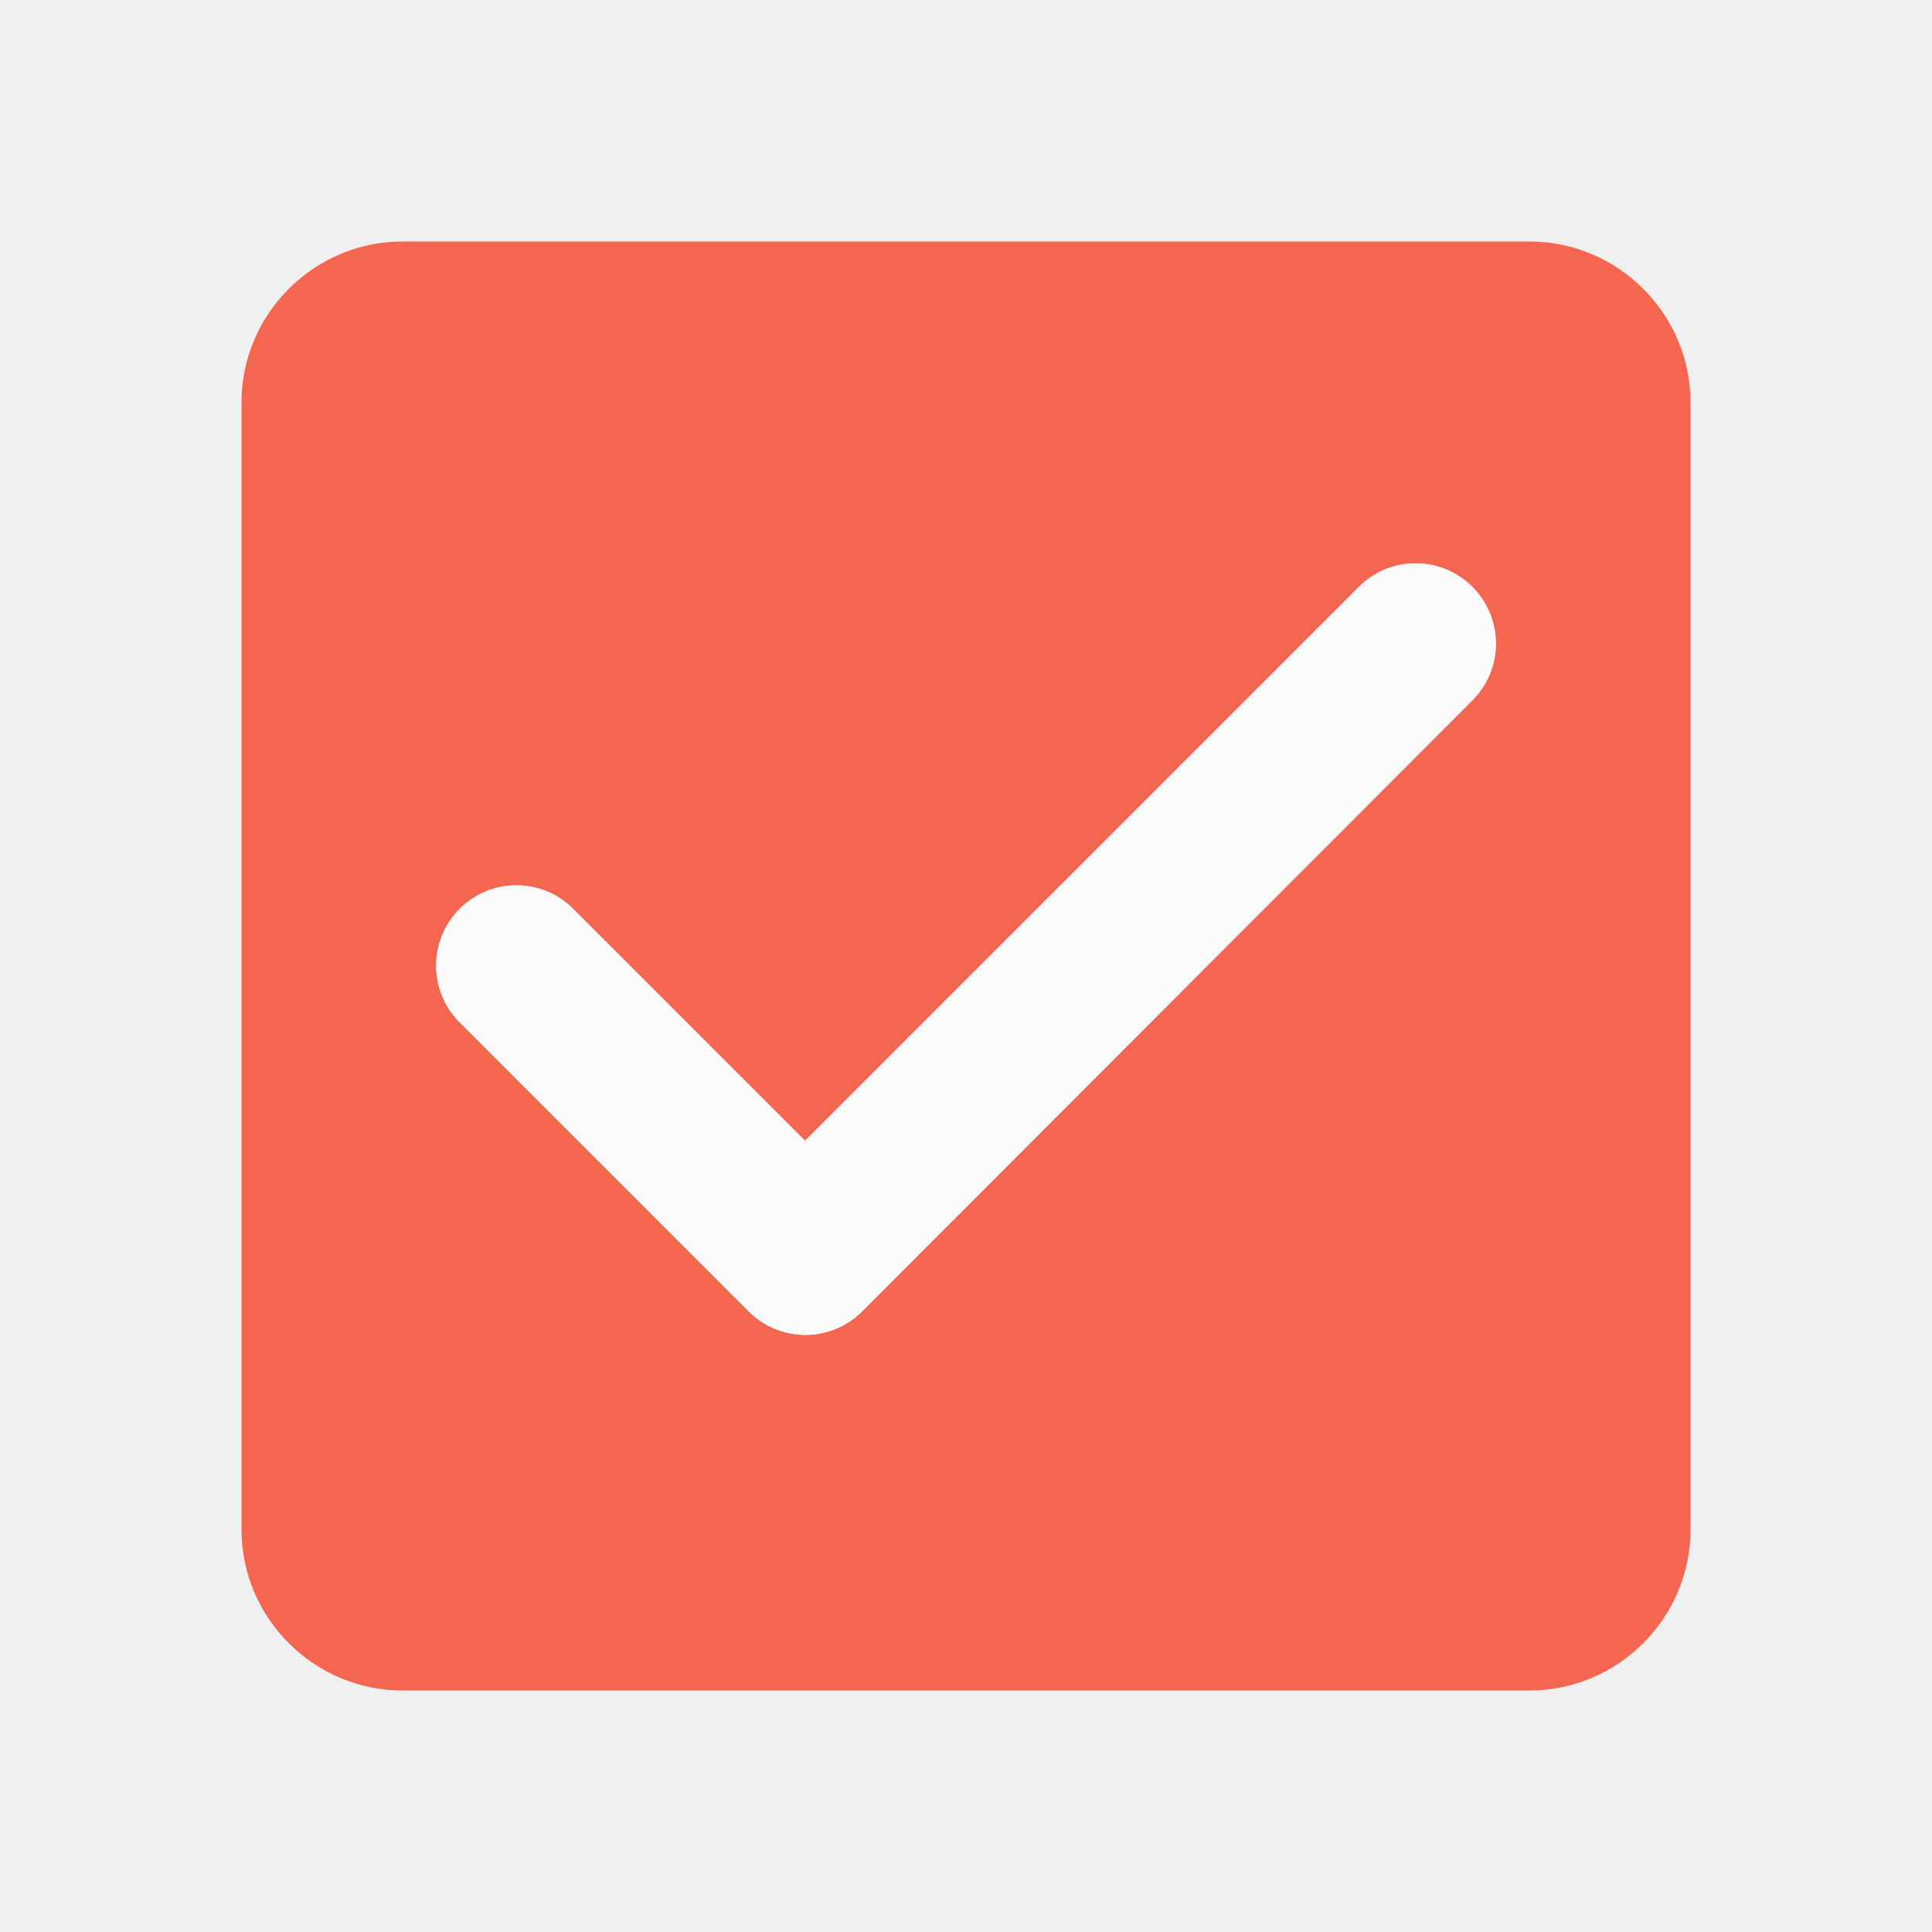
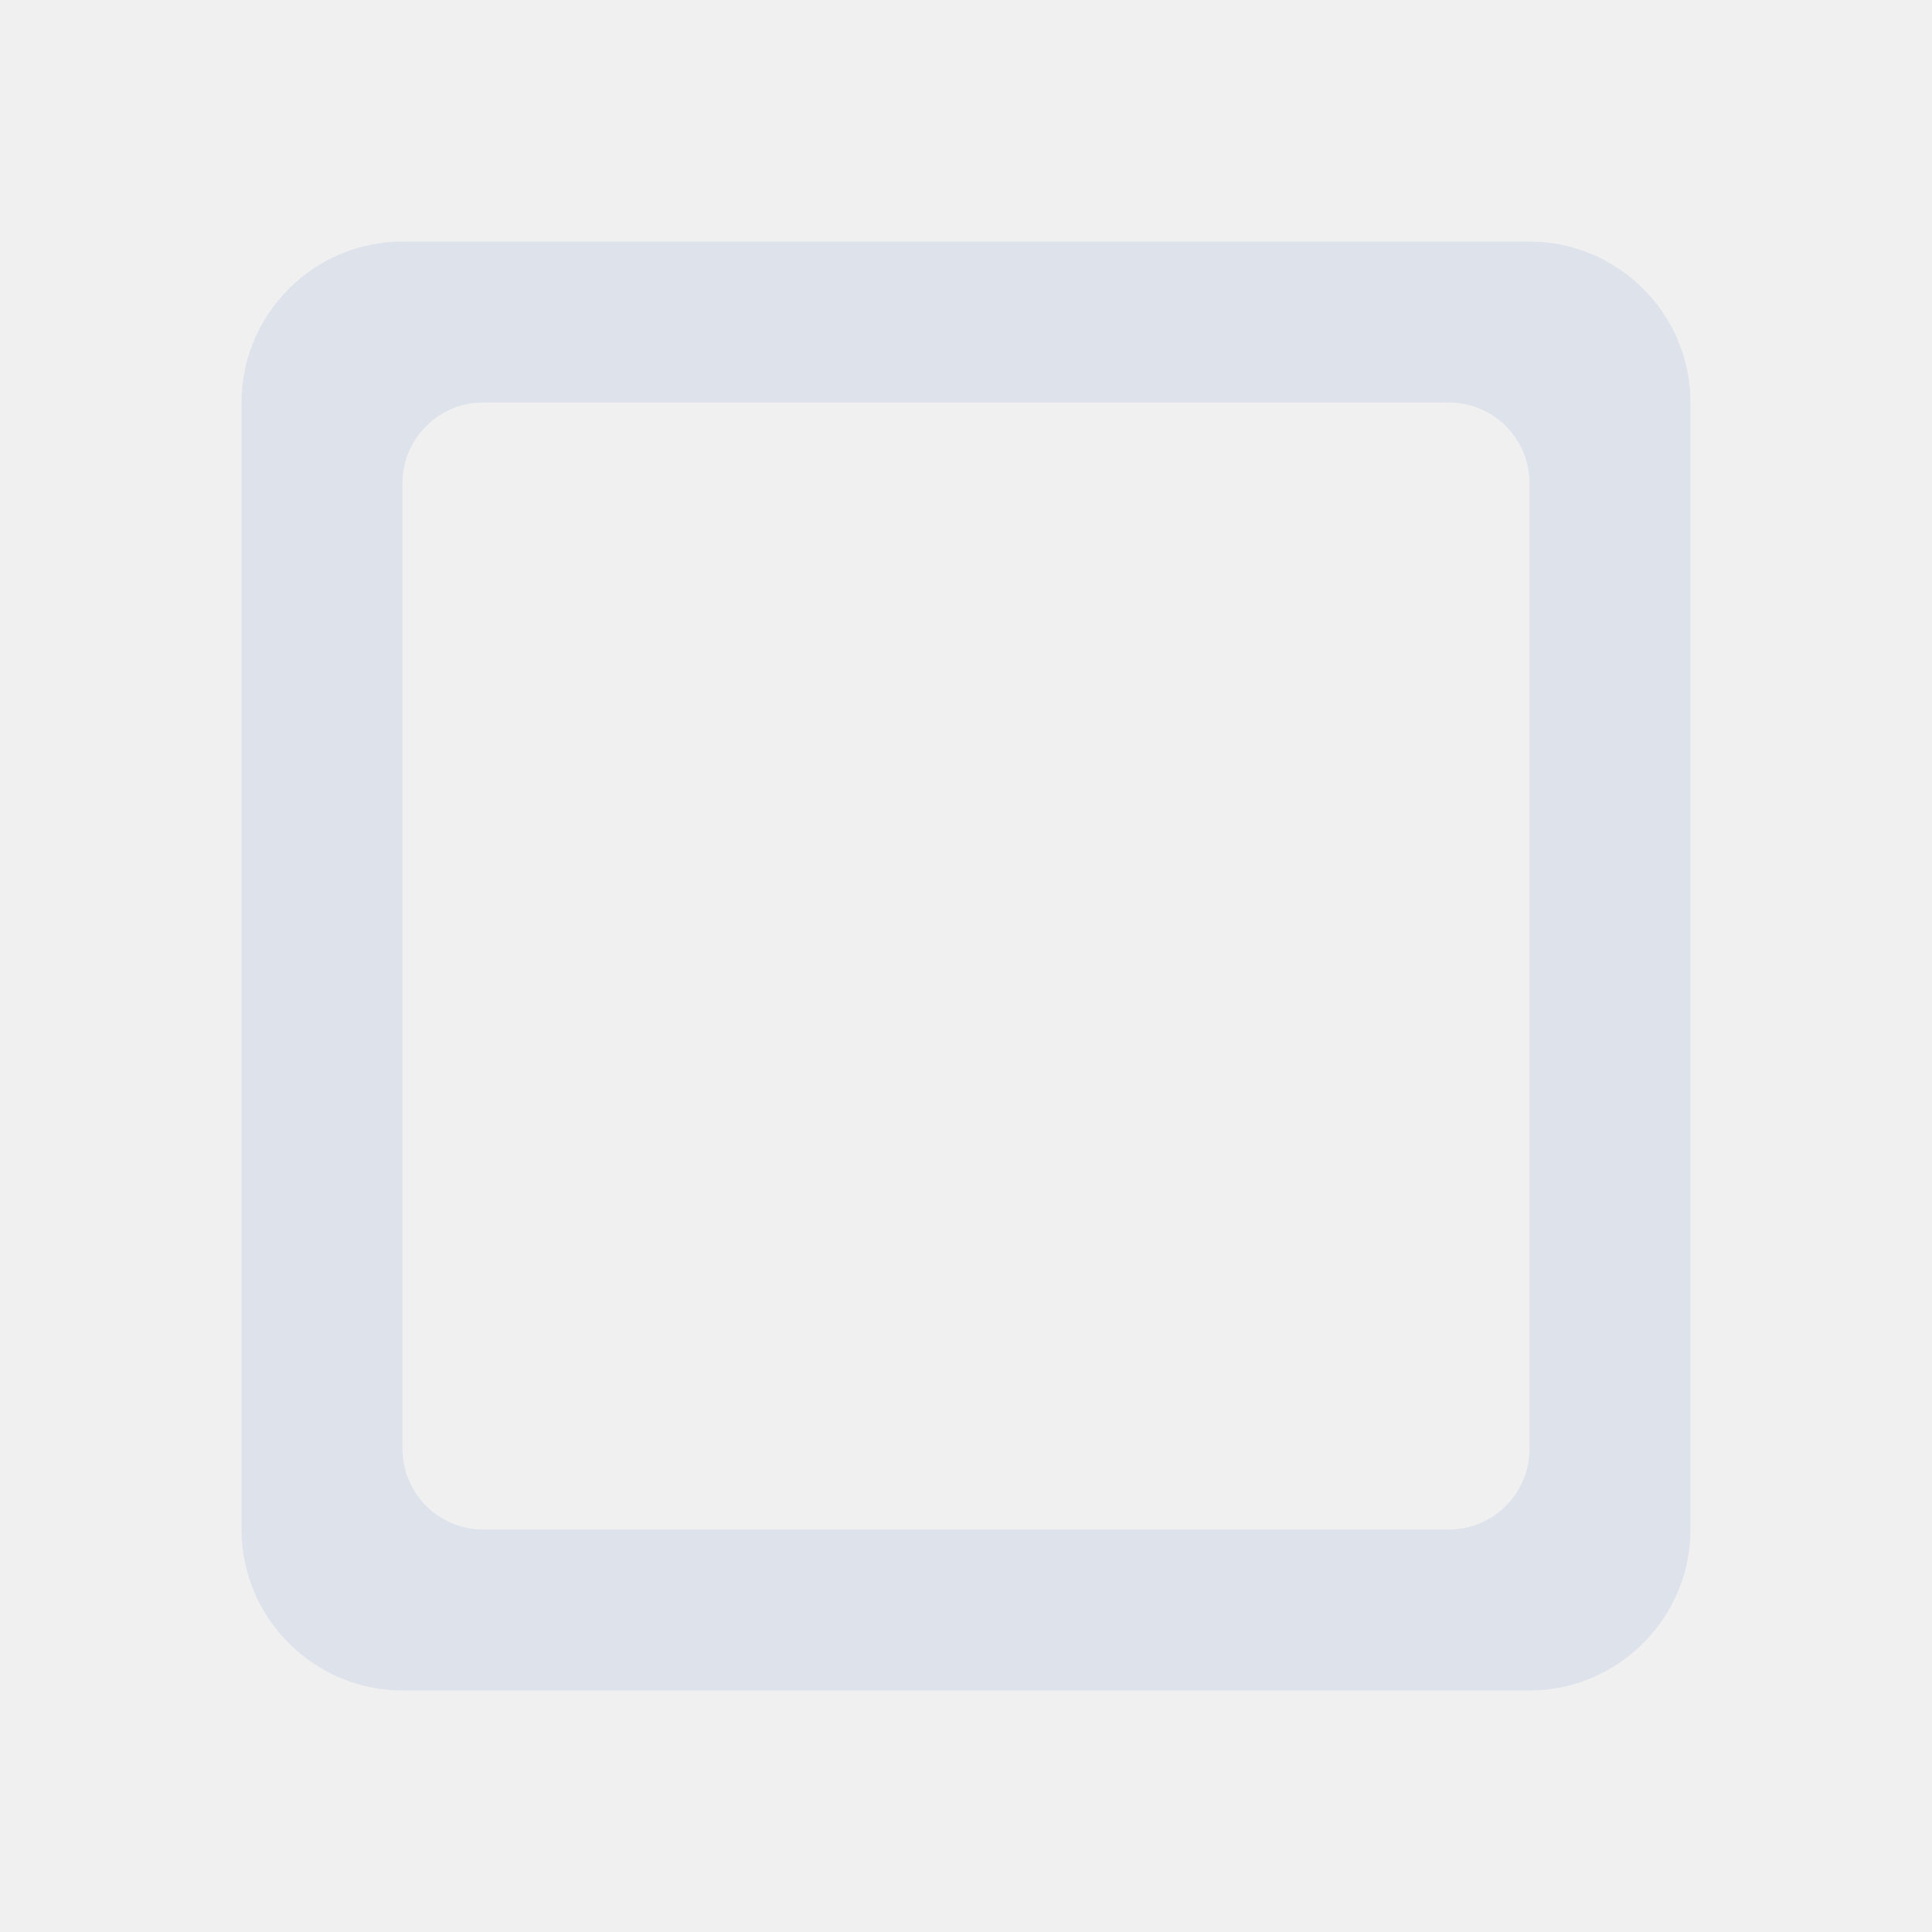
<svg xmlns="http://www.w3.org/2000/svg" width="24" height="24" viewBox="0 0 24 24" fill="none">
-   <g clip-path="url(#clip0_113_815)">
-     <path d="M19 3H5C3.9 3 3 3.9 3 5V19C3 20.1 3.9 21 5 21H19C20.1 21 21 20.1 21 19V5C21 3.9 20.1 3 19 3ZM10.71 16.29C10.32 16.68 9.69 16.68 9.3 16.29L5.71 12.7C5.32 12.31 5.32 11.68 5.71 11.29C6.1 10.9 6.73 10.9 7.12 11.29L10 14.17L16.88 7.29C17.27 6.9 17.9 6.9 18.29 7.29C18.68 7.68 18.68 8.31 18.29 8.7L10.71 16.29Z" fill="#F56650" />
-     <path d="M10.71 16.29C10.32 16.68 9.69 16.68 9.3 16.29L5.71 12.7C5.32 12.31 5.32 11.68 5.71 11.29C6.1 10.9 6.73 10.9 7.12 11.29L10 14.17L16.88 7.29C17.27 6.9 17.9 6.9 18.29 7.29C18.68 7.68 18.68 8.31 18.29 8.7L10.71 16.29Z" fill="#FAFAFA" />
+   <g clip-path="url(#clip0_113_818)">
+     <path d="M18 19H6C5.45 19 5 18.55 5 18V6C5 5.45 5.45 5 6 5H18C18.55 5 19 5.45 19 6V18C19 18.55 18.55 19 18 19ZM19 3H5C3.9 3 3 3.9 3 5V19C3 20.1 3.9 21 5 21H19C20.1 21 21 20.1 21 19V5C21 3.9 20.1 3 19 3Z" fill="#DEE3EB" />
  </g>
  <defs>
-     <clipPath id="clip0_113_815">
+     <clipPath id="clip0_113_818">
      <rect width="24" height="24" fill="white" />
    </clipPath>
  </defs>
</svg>
